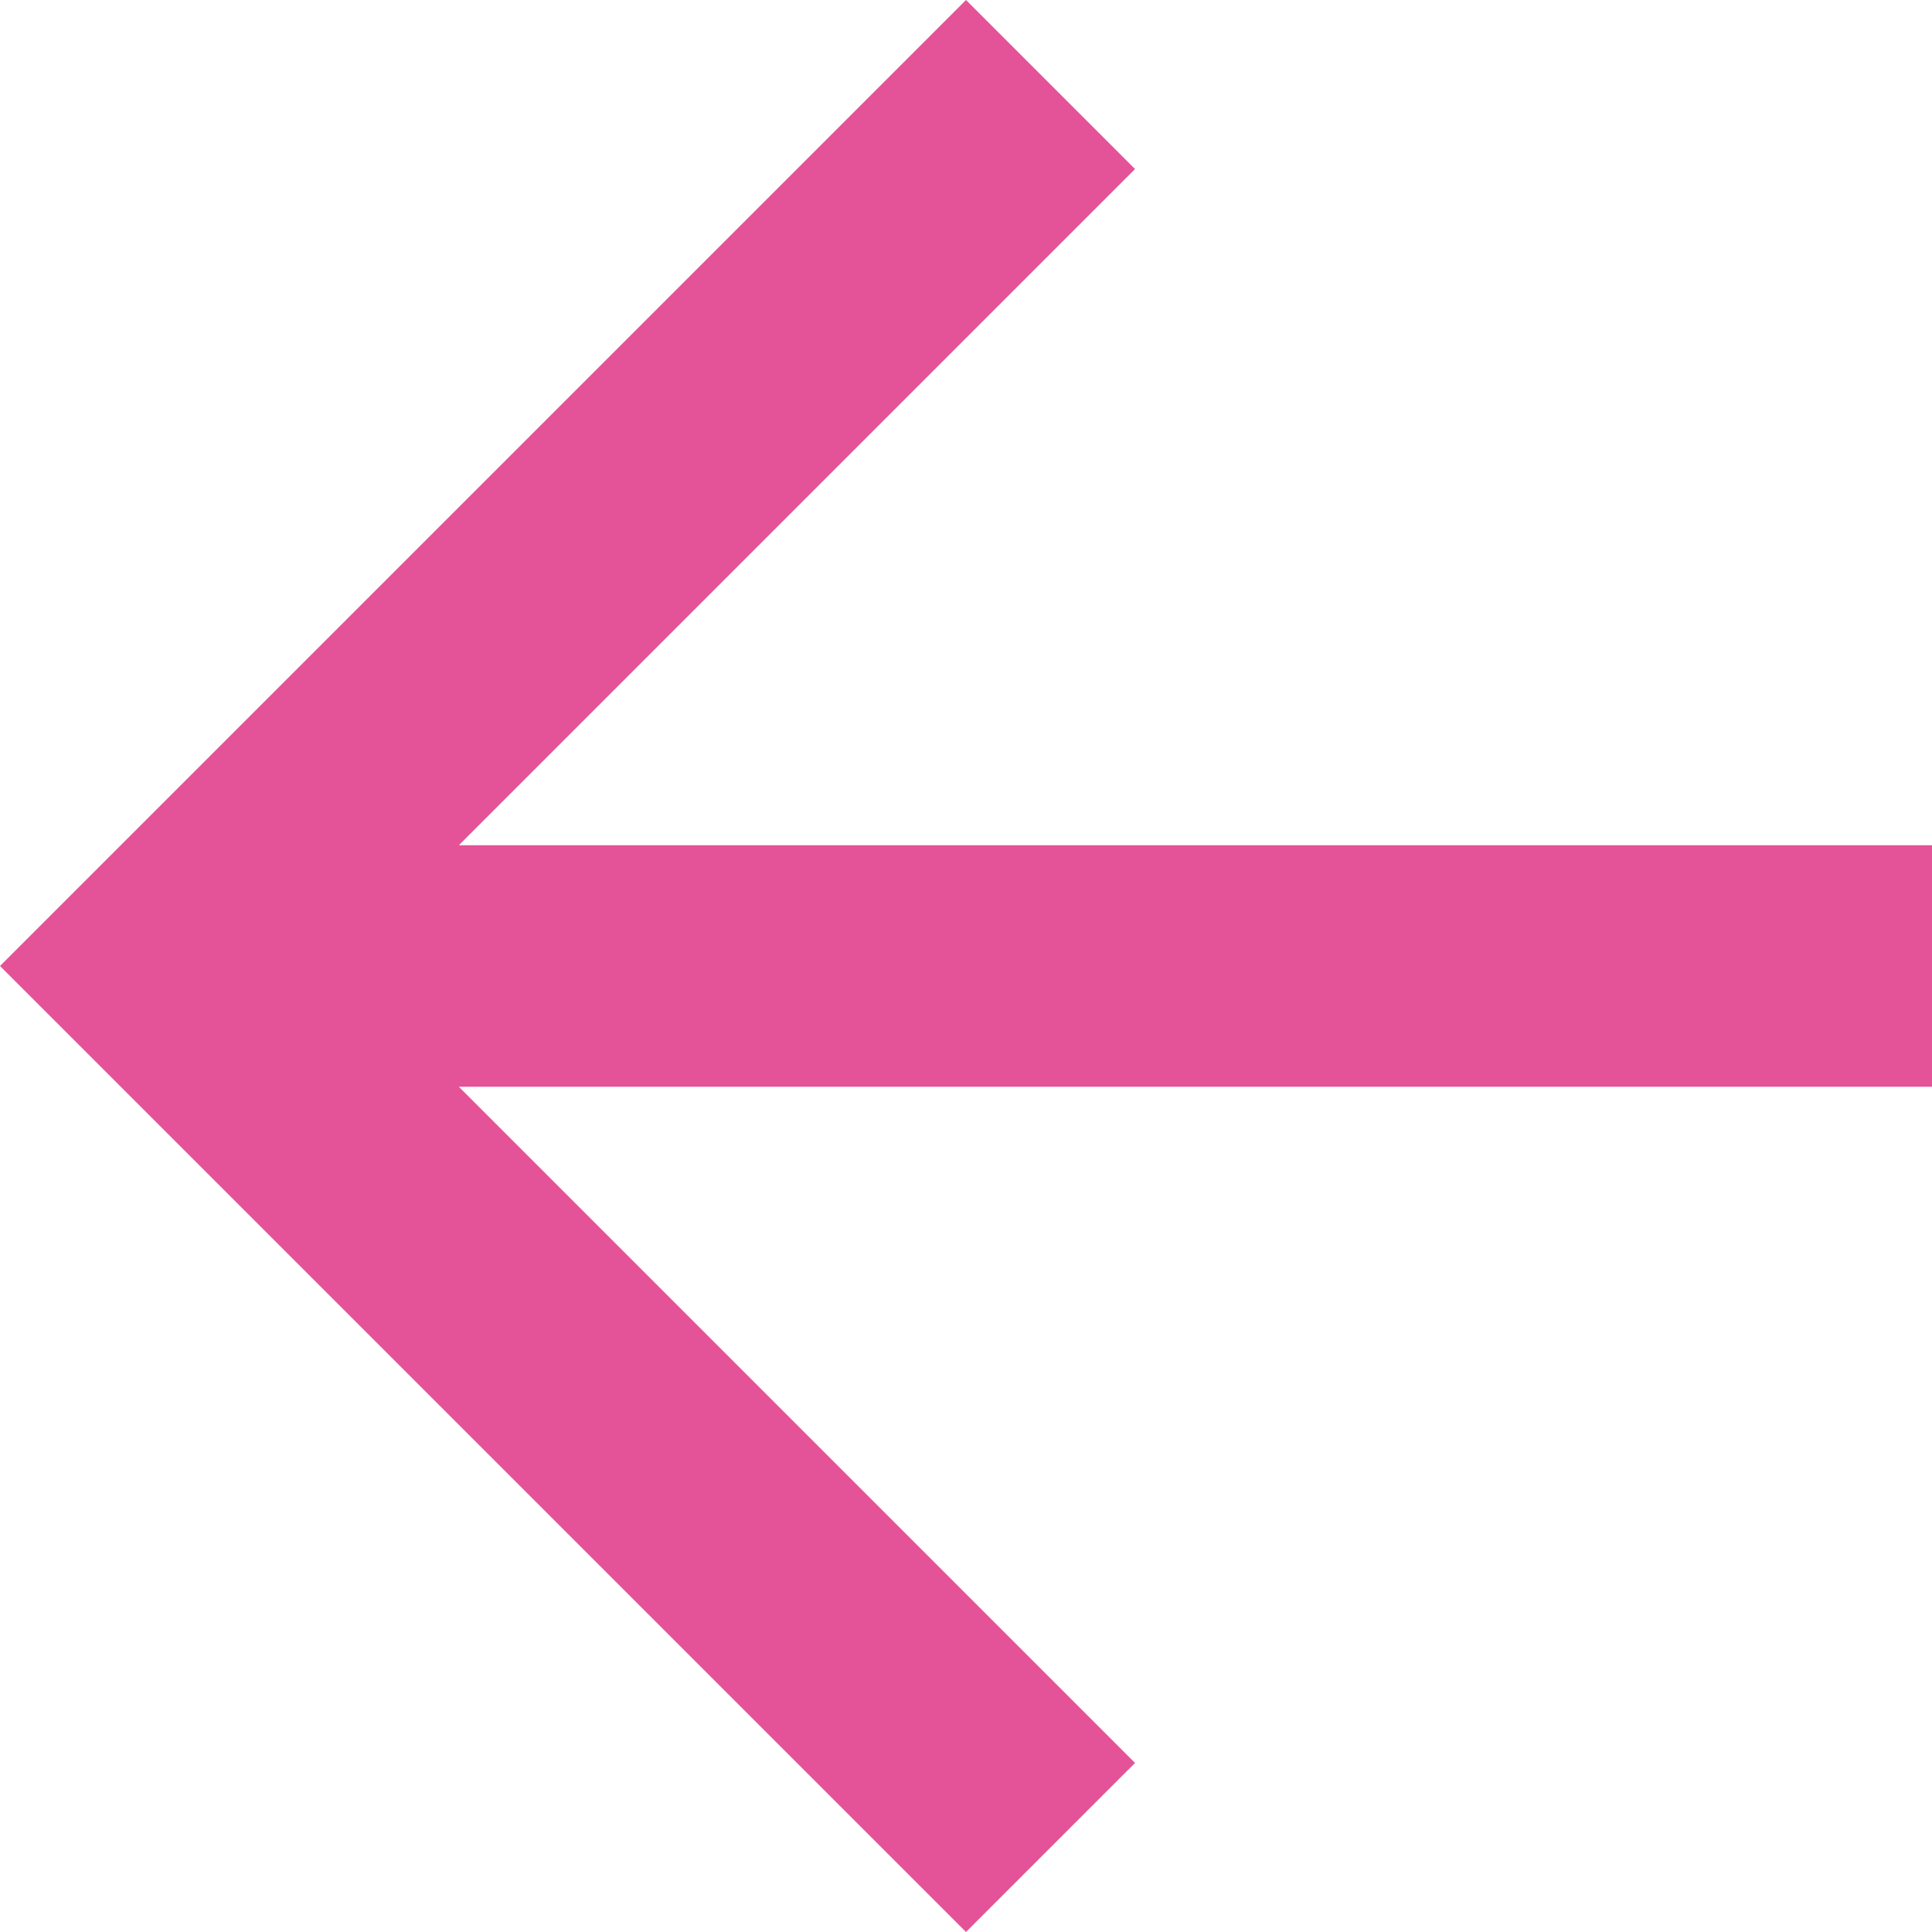
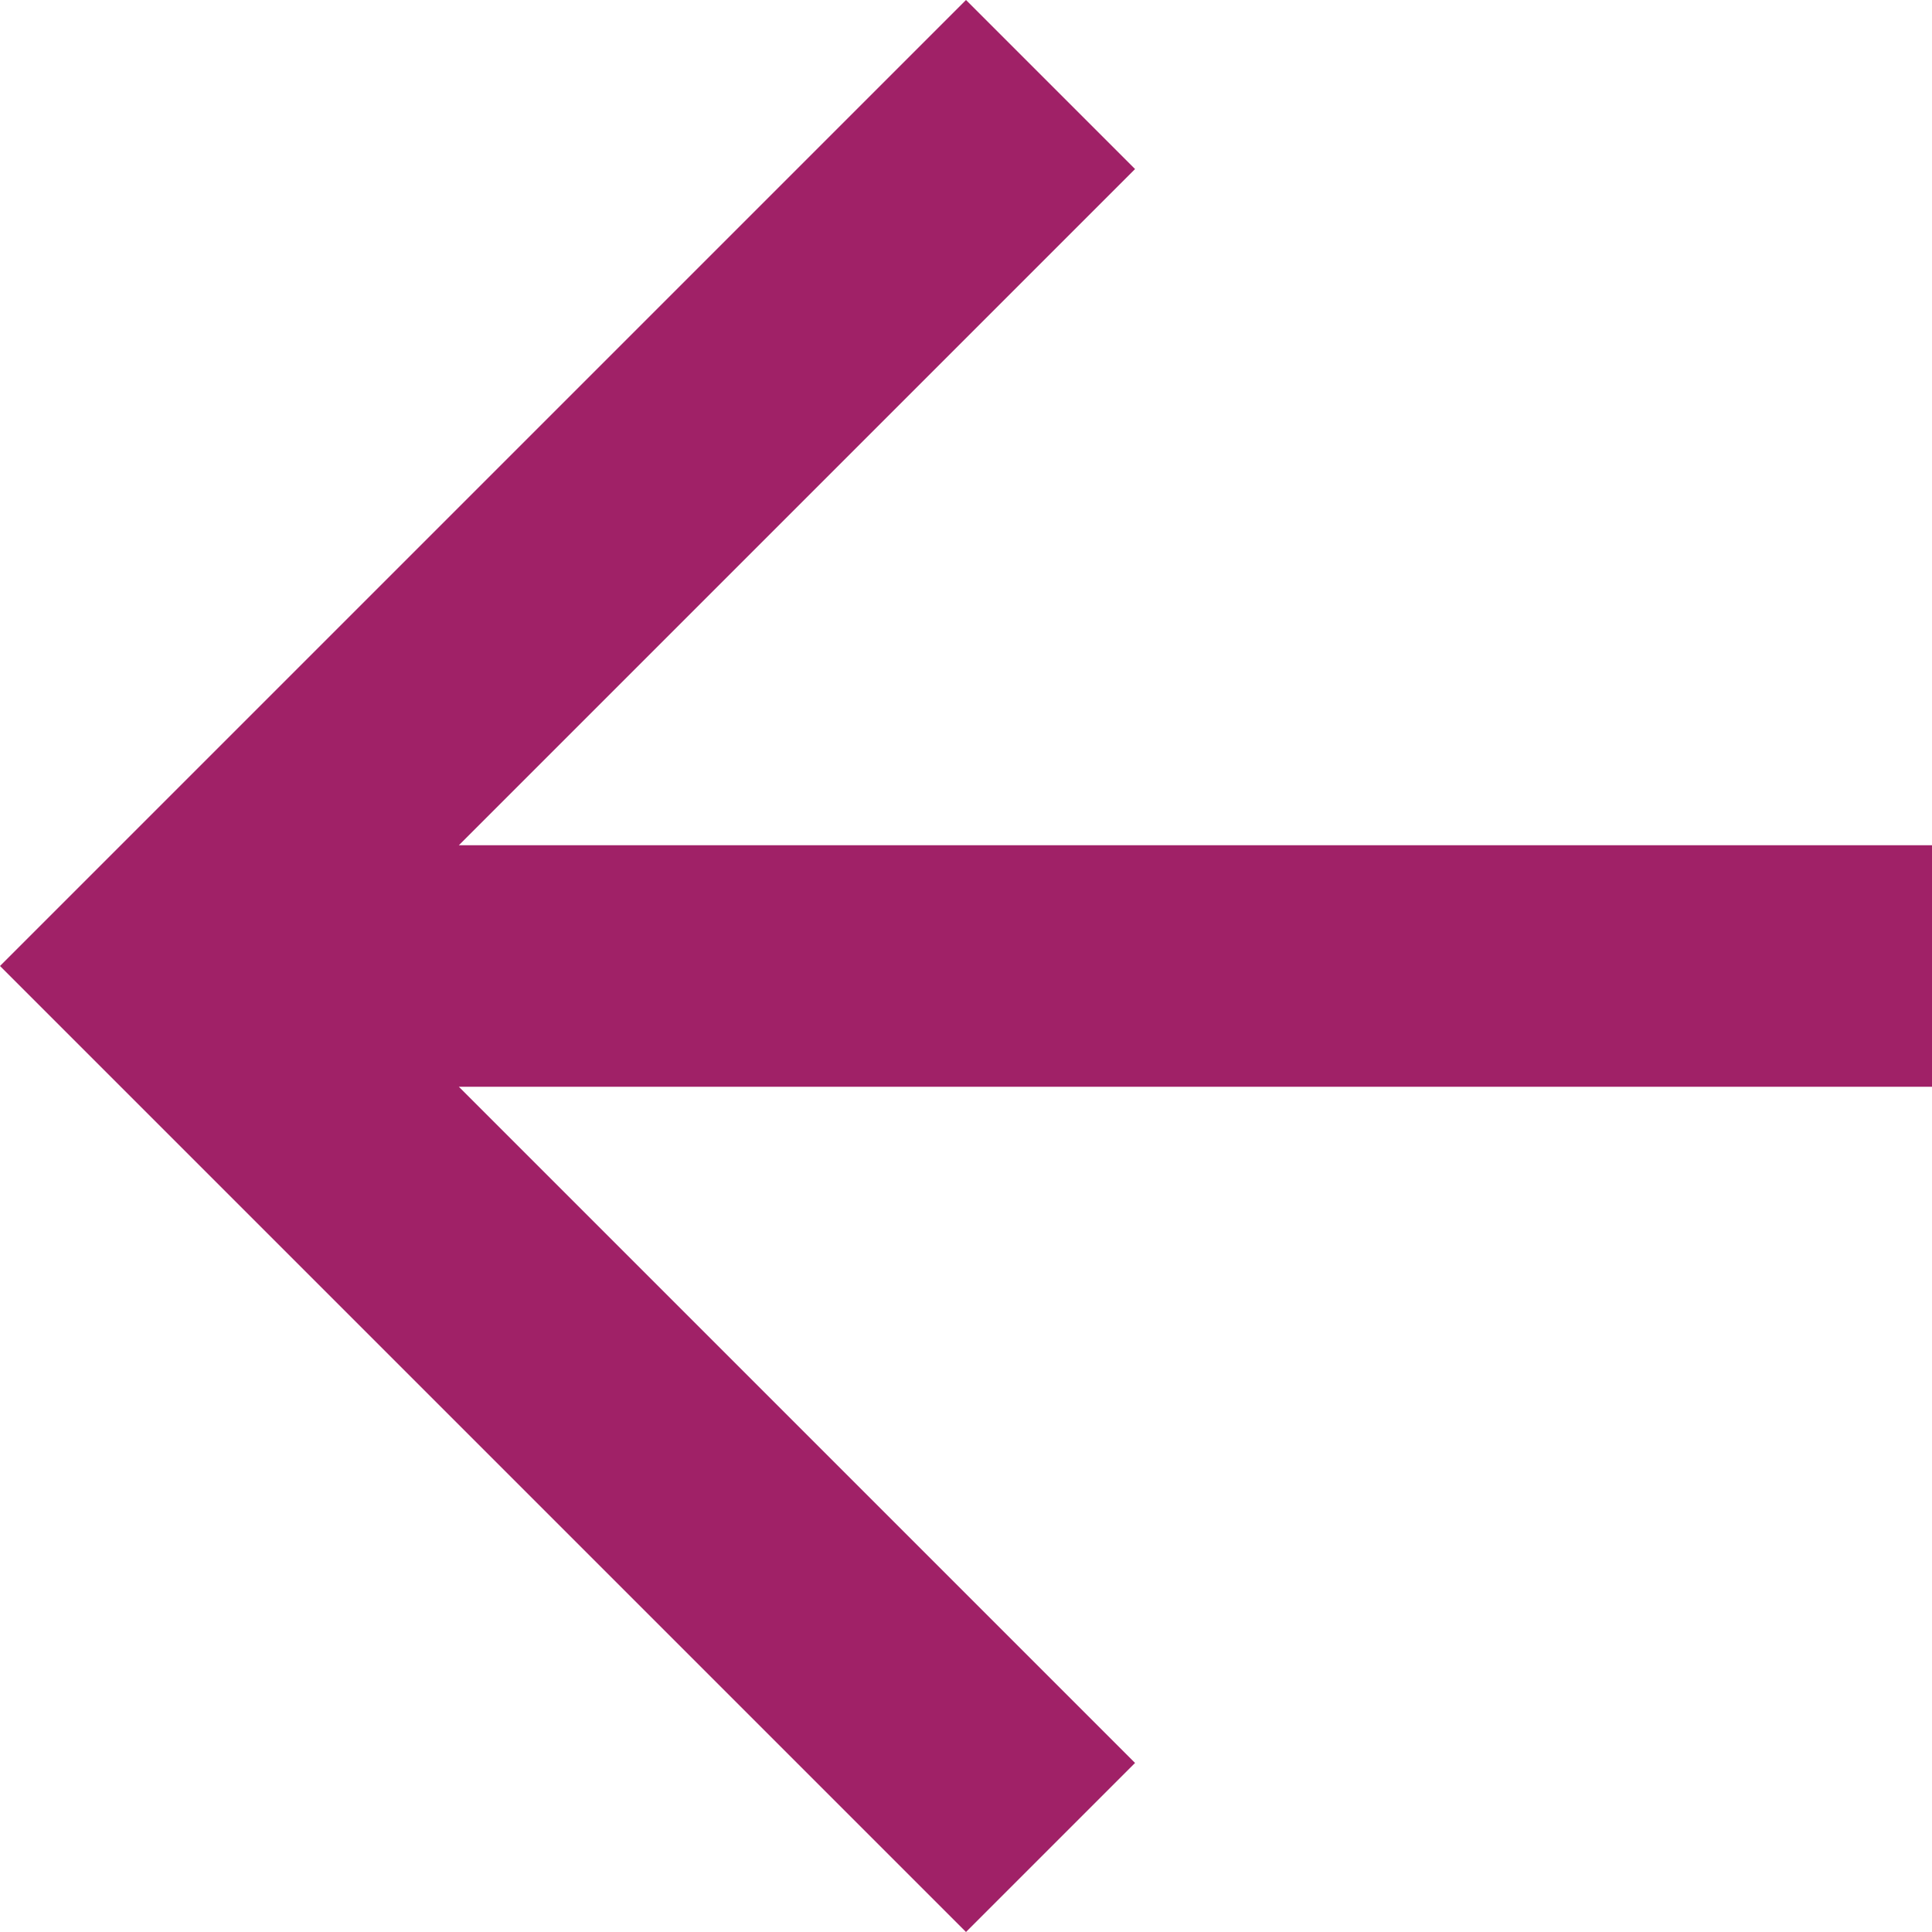
<svg xmlns="http://www.w3.org/2000/svg" width="40" height="40" viewBox="0 0 40 40">
  <defs>
    <clipPath id="a">
      <rect width="40" height="40" fill="none" />
    </clipPath>
  </defs>
  <g clip-path="url(#a)">
-     <path d="M40,17.5H9.5l14-14L20,0,0,20,20,40l3.5-3.5-14-14H40Z" fill="#e45397" />
+     <path d="M40,17.5H9.5l14-14L20,0,0,20,20,40l3.5-3.5-14-14H40Z" fill="#A02167" />
  </g>
</svg>
